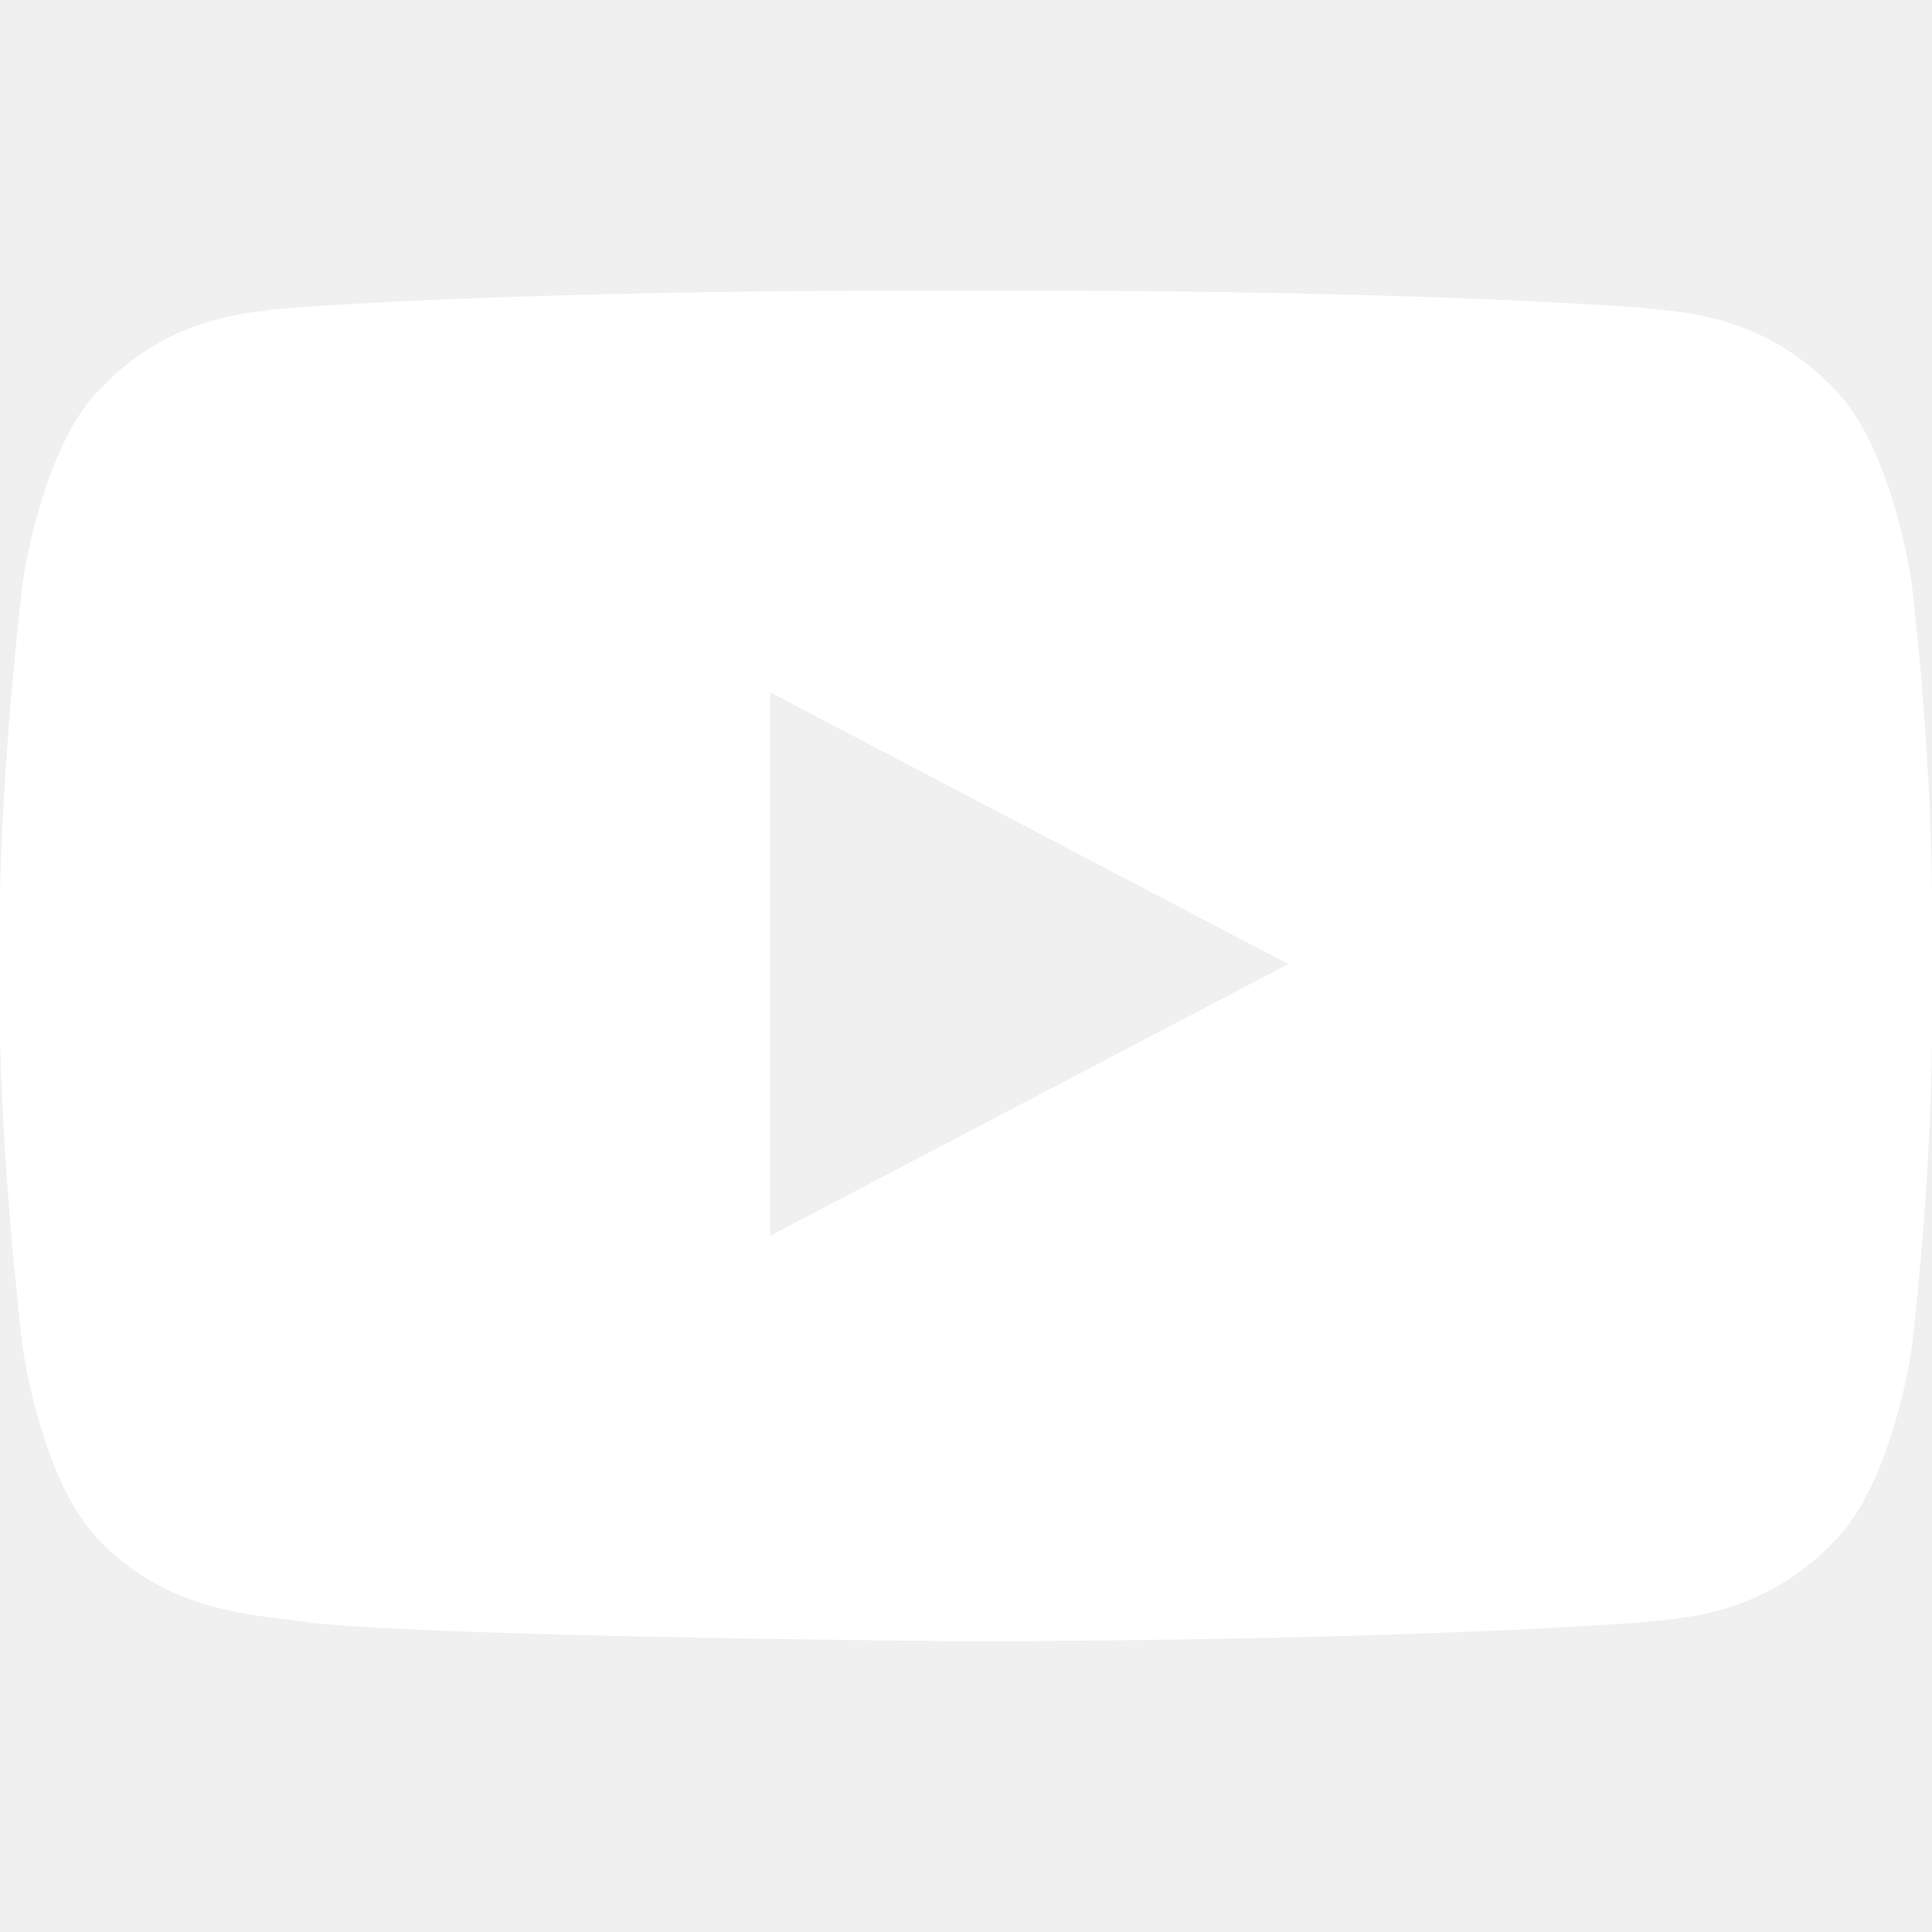
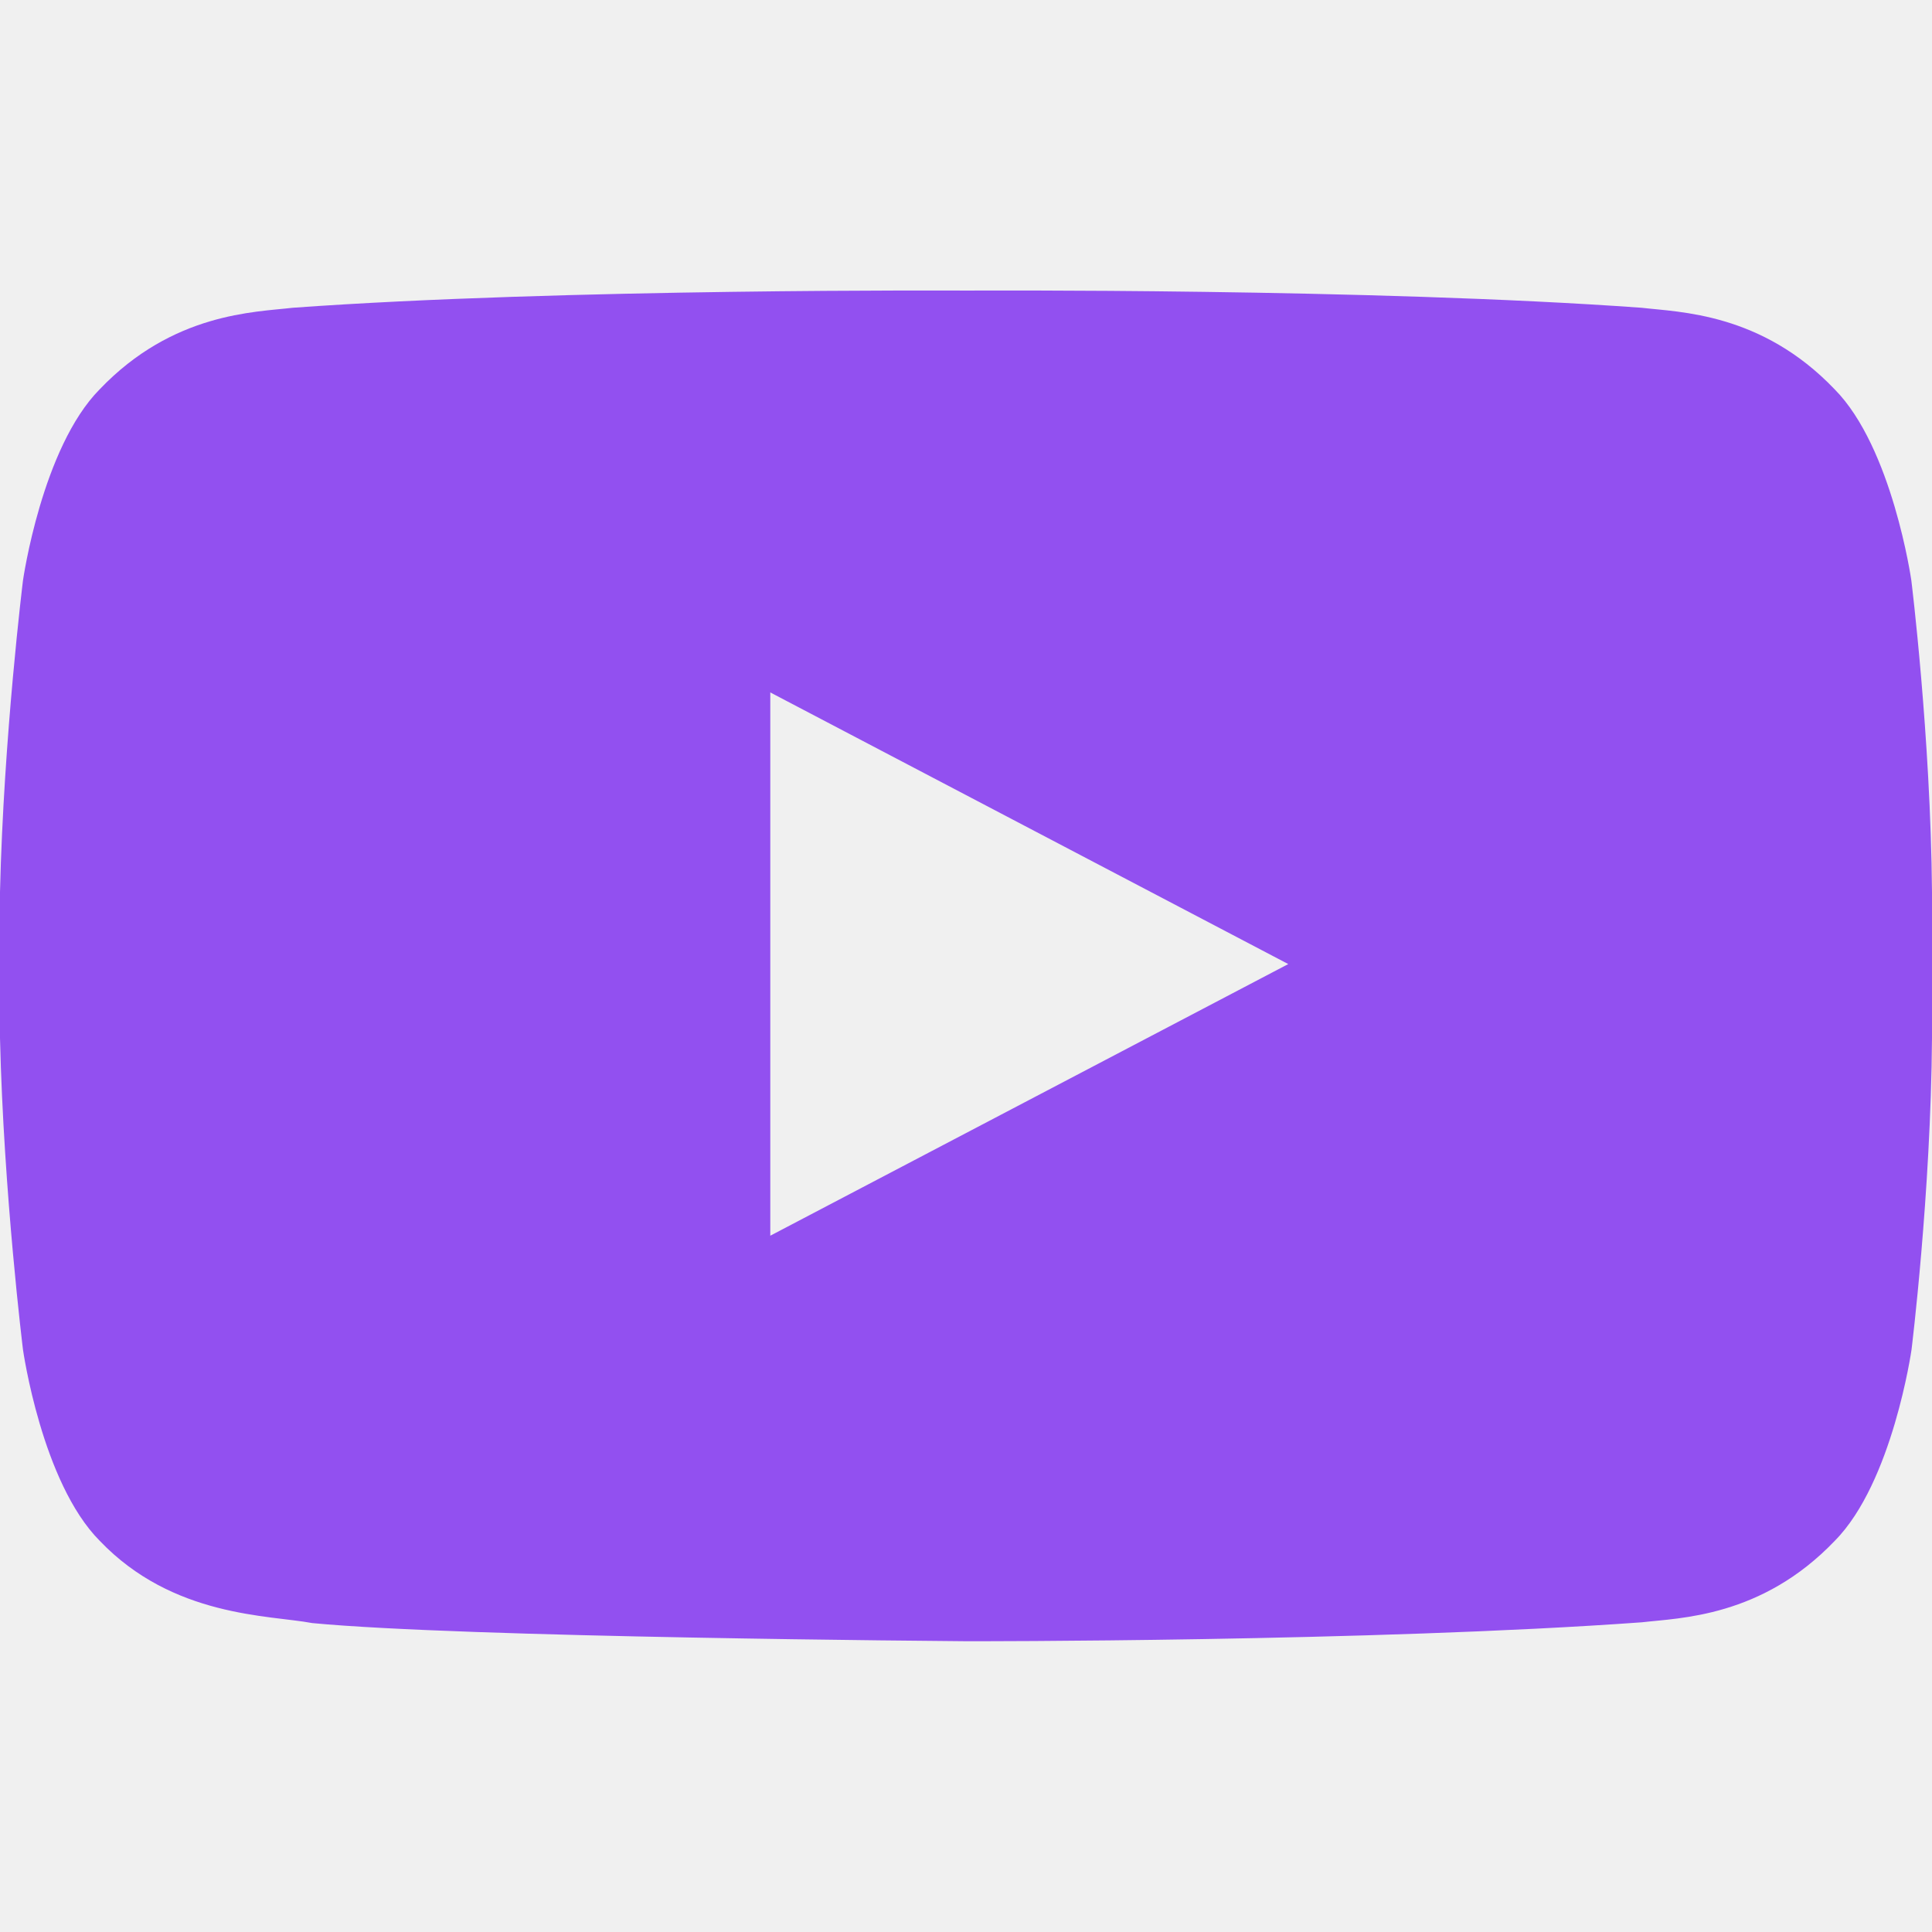
<svg xmlns="http://www.w3.org/2000/svg" version="1.1" id="Layer_1" x="0px" y="0px" viewBox="0 0 1000 1000" style="enable-background:new 0 0 1000 1000;" xml:space="preserve">
-   <path fill="#fff" d="M989.3,300.4c0,0-9.8-68.7-39.7-98.9c-37.9-39.7-80.4-39.9-99.9-42.2c-139.6-10.1-349.1-8.9-349.1-8.9s-209.6-1.2-349.1,8.9  c-19.5,2.3-62,2.5-99.9,42.2c-29.9,30.2-39.7,98.9-39.7,98.9S1.9,381,0,461.7v75.6c1.9,80.7,11.9,161.3,11.9,161.3  s9.7,68.7,39.7,98.9c37.9,39.7,87.8,38.4,110,42.6c78.4,7.5,330.2,9.3,338.9,9.4c0.1,0,209.8,0.3,349.3-9.8  c19.5-2.3,62-2.5,99.9-42.2c29.9-30.2,39.7-98.9,39.7-98.9s10-80.7,10.6-161.3v-75.6C999.3,381,989.3,300.4,989.3,300.4z   M398.7,639.6V358.4L666.8,499L398.7,639.6z" />
+   <path fill="#9250f0" d="M989.3,300.4c0,0-9.8-68.7-39.7-98.9c-37.9-39.7-80.4-39.9-99.9-42.2c-139.6-10.1-349.1-8.9-349.1-8.9s-209.6-1.2-349.1,8.9  c-19.5,2.3-62,2.5-99.9,42.2c-29.9,30.2-39.7,98.9-39.7,98.9S1.9,381,0,461.7v75.6c1.9,80.7,11.9,161.3,11.9,161.3  s9.7,68.7,39.7,98.9c37.9,39.7,87.8,38.4,110,42.6c78.4,7.5,330.2,9.3,338.9,9.4c0.1,0,209.8,0.3,349.3-9.8  c19.5-2.3,62-2.5,99.9-42.2c29.9-30.2,39.7-98.9,39.7-98.9s10-80.7,10.6-161.3v-75.6C999.3,381,989.3,300.4,989.3,300.4z   M398.7,639.6V358.4L666.8,499L398.7,639.6z" />
</svg>
